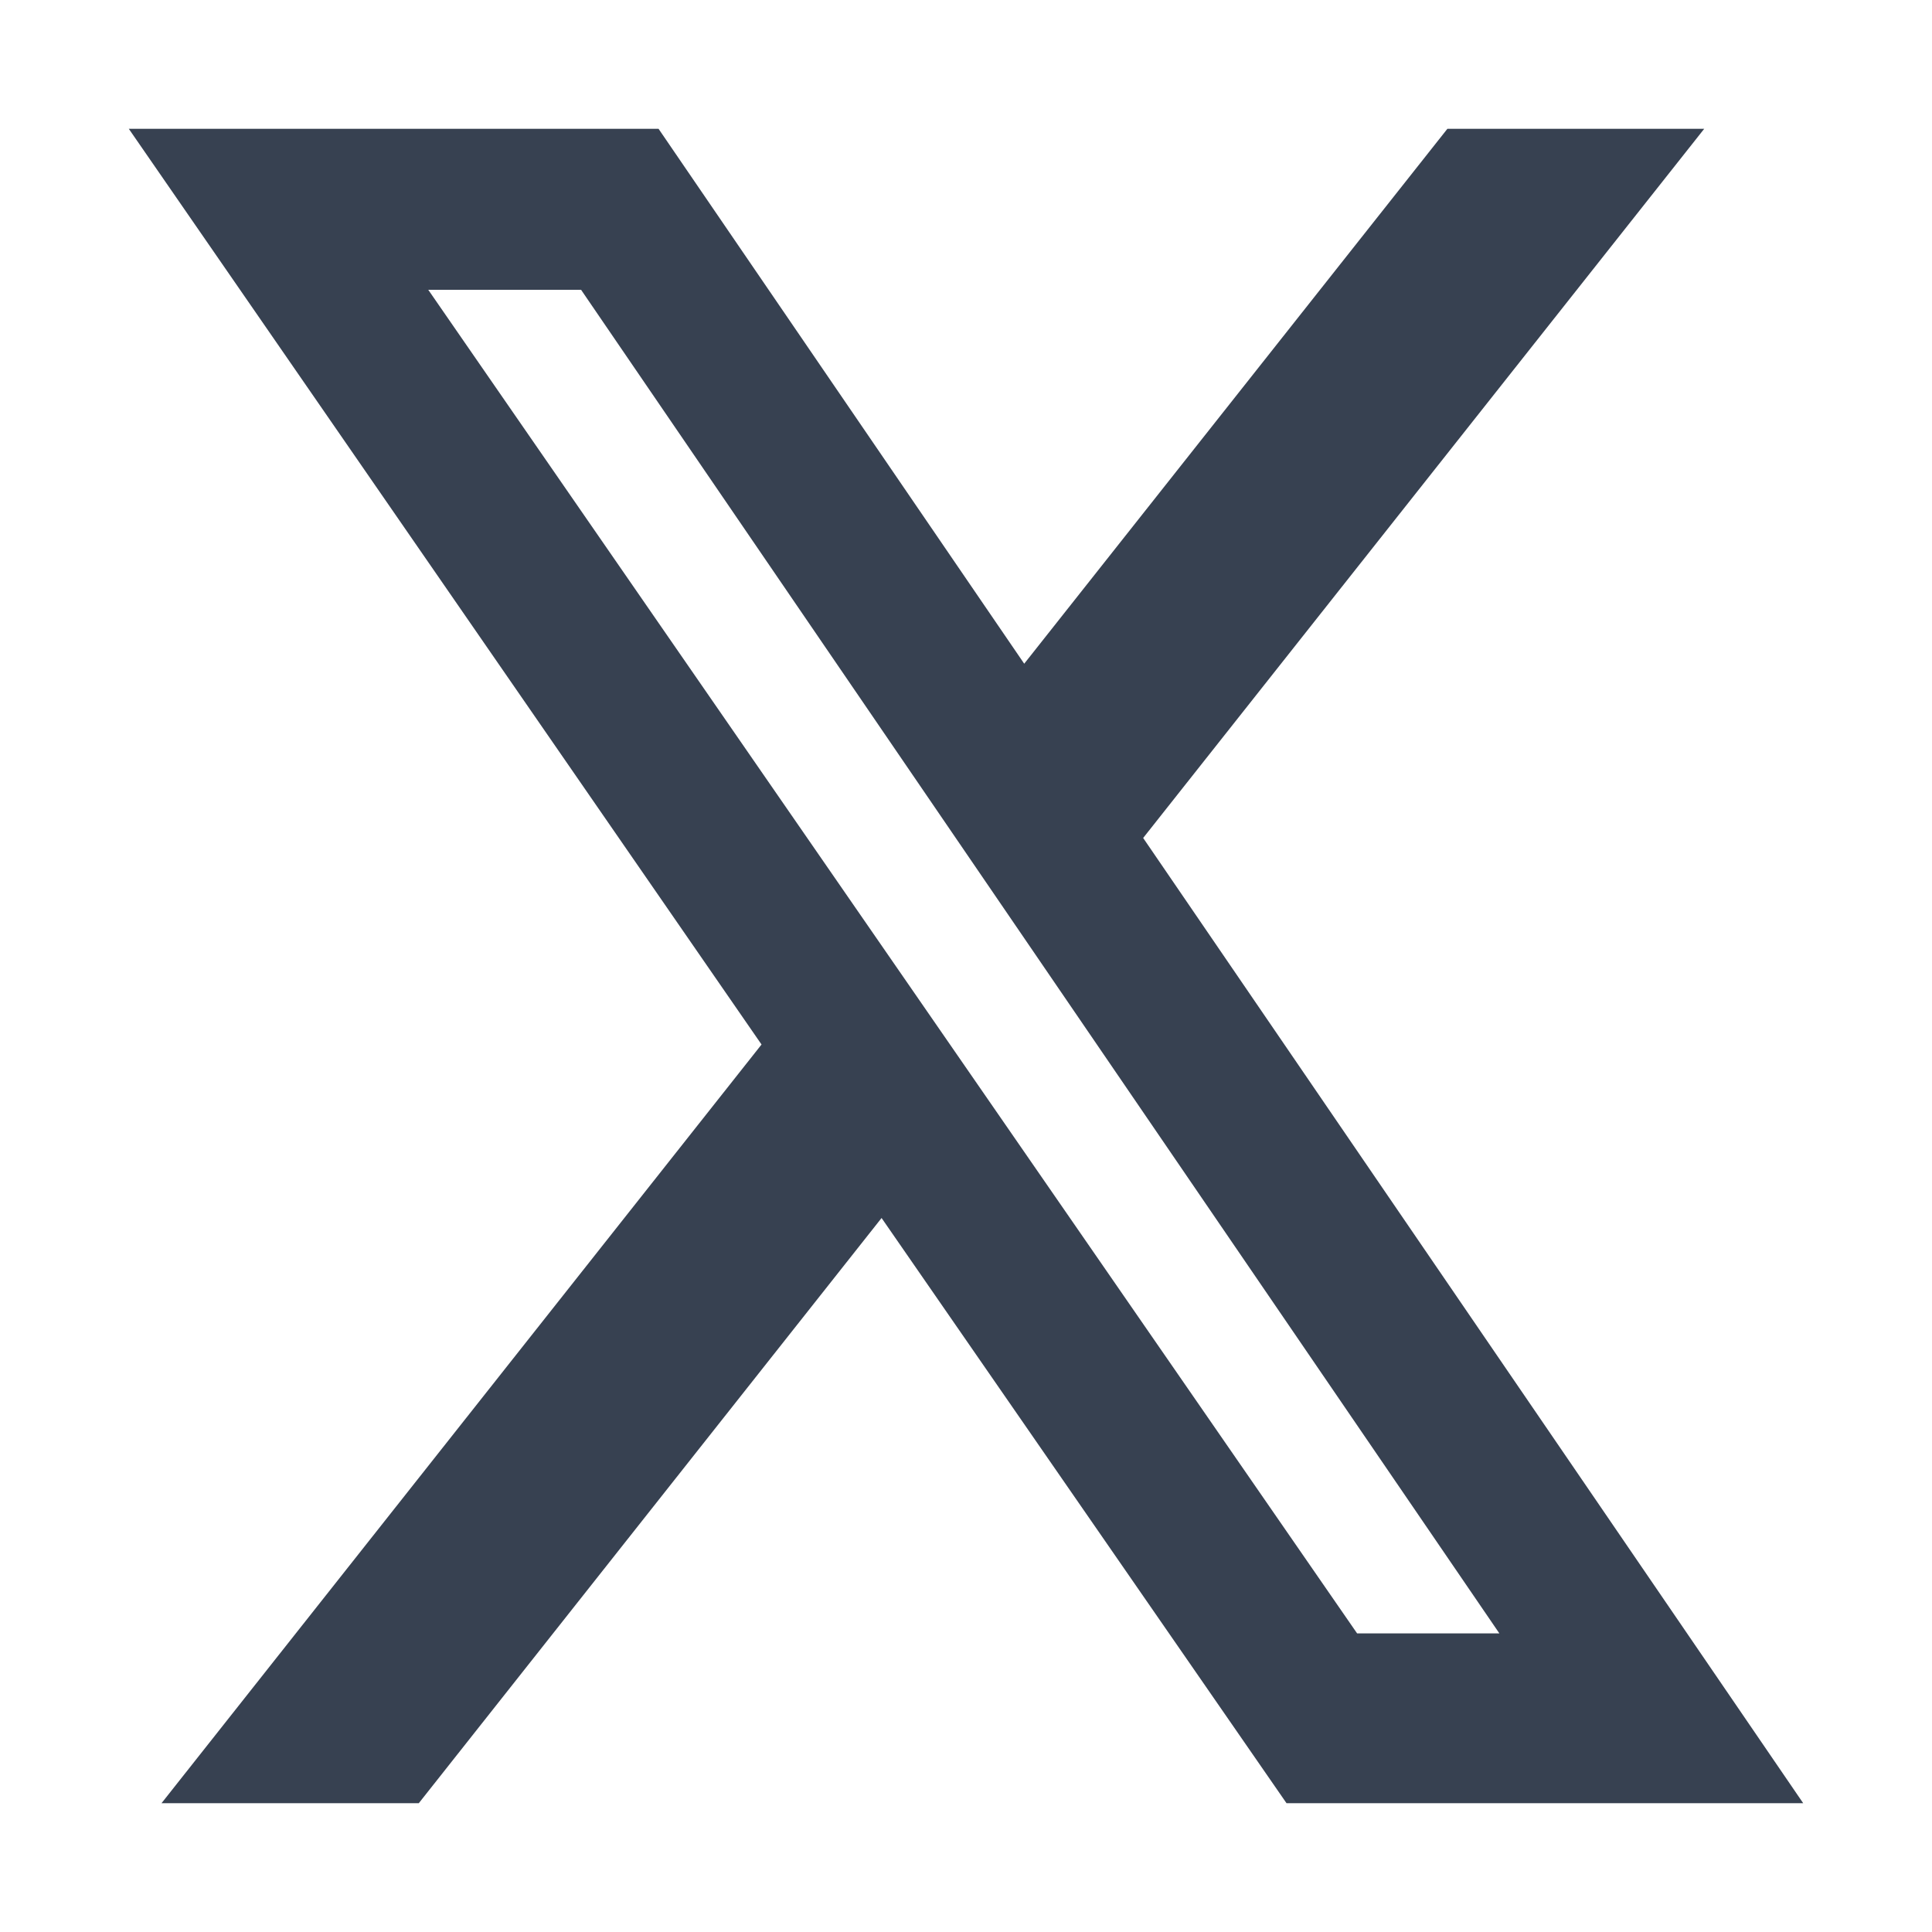
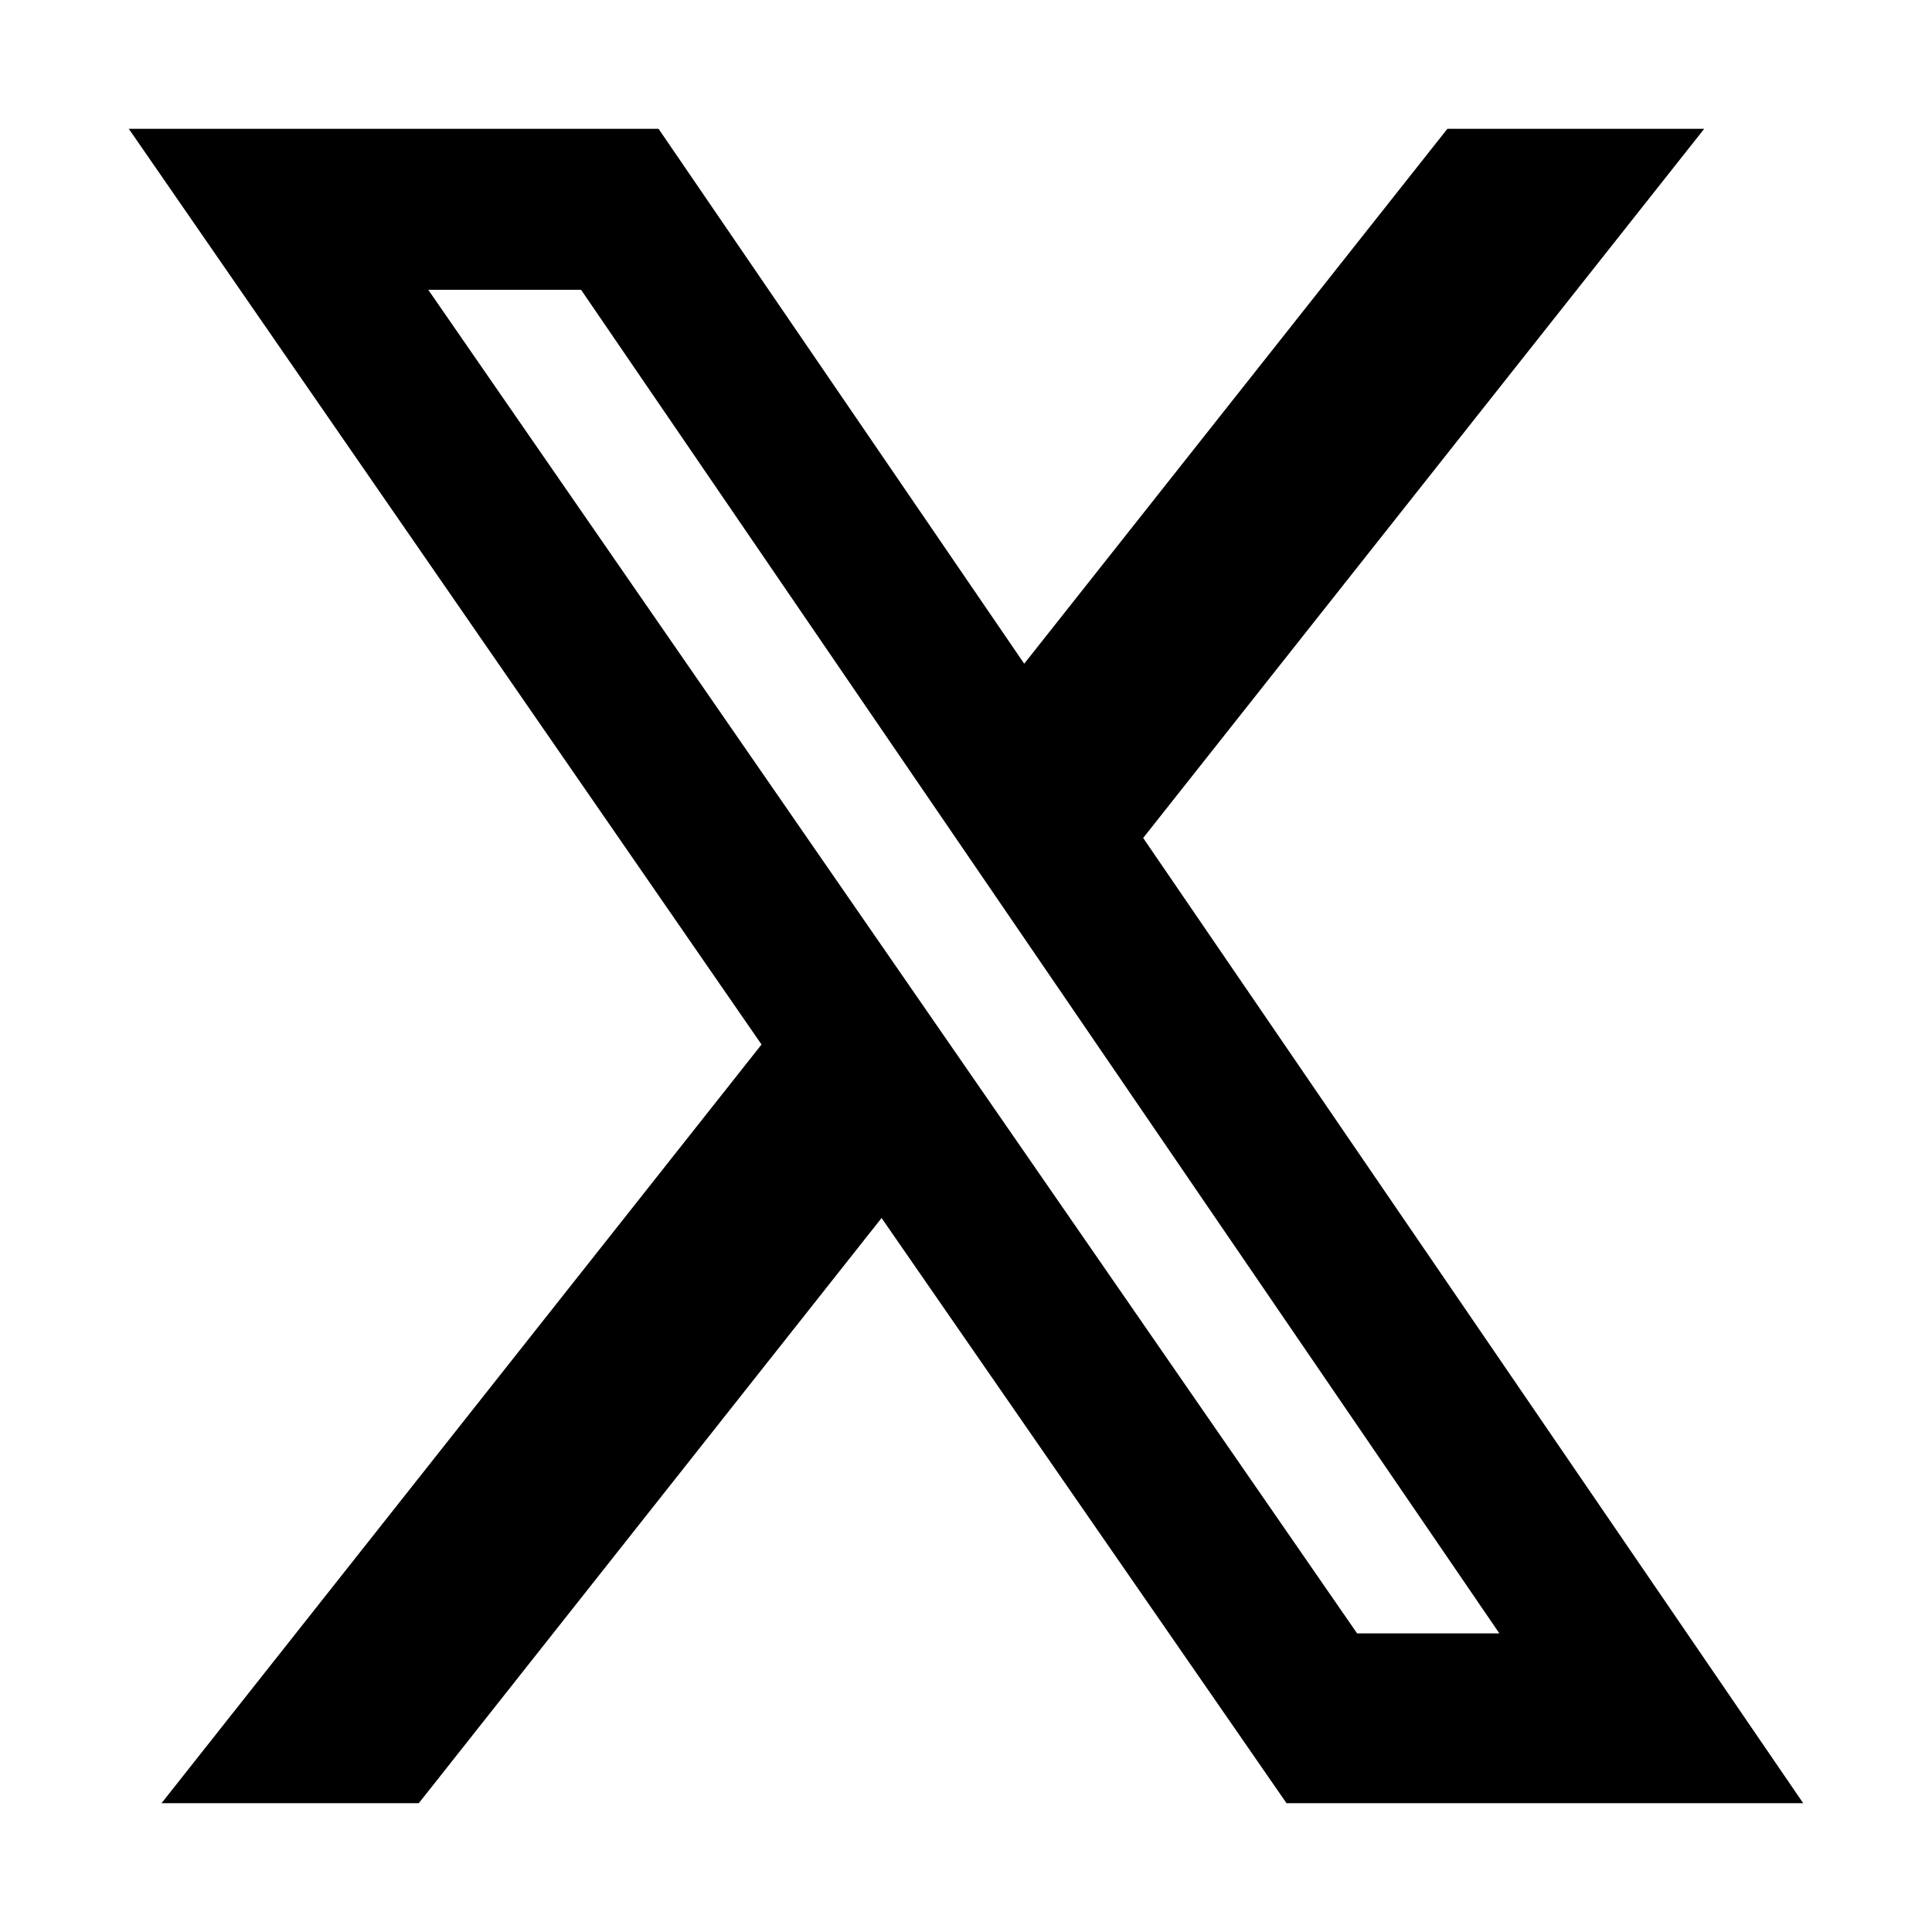
<svg xmlns="http://www.w3.org/2000/svg" width="30" height="30" viewBox="0 0 30 30" fill="none">
-   <path d="M22.475 2H26.463L17.751 13.012L28 28H19.977L13.689 18.913L6.503 28H2.508L11.825 16.219L2 2H10.226L15.904 10.306L22.475 2ZM21.073 25.363H23.282L9.023 4.5H6.65L21.073 25.363Z" fill="#374151" />
+   <path d="M22.475 2H26.463L17.751 13.012L28 28H19.977L13.689 18.913L6.503 28H2.508L11.825 16.219L2 2H10.226L15.904 10.306L22.475 2ZM21.073 25.363H23.282L9.023 4.5H6.65L21.073 25.363Z" fill="currentColor" />
</svg>
